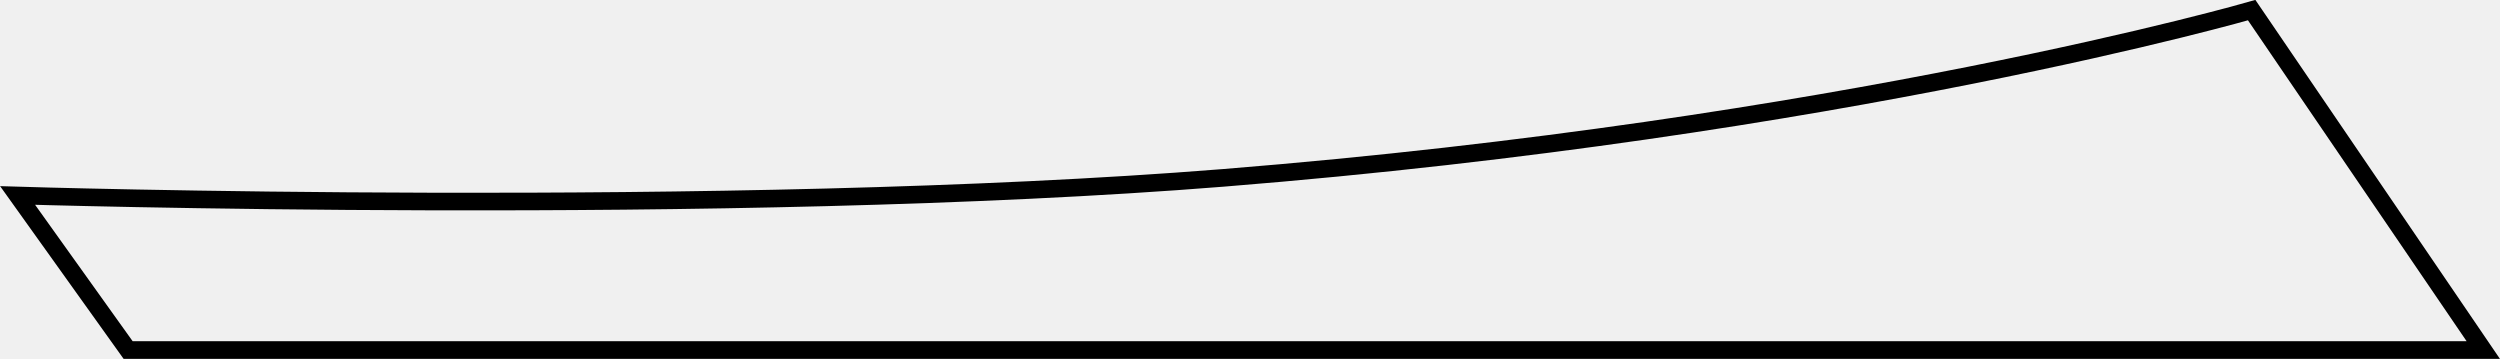
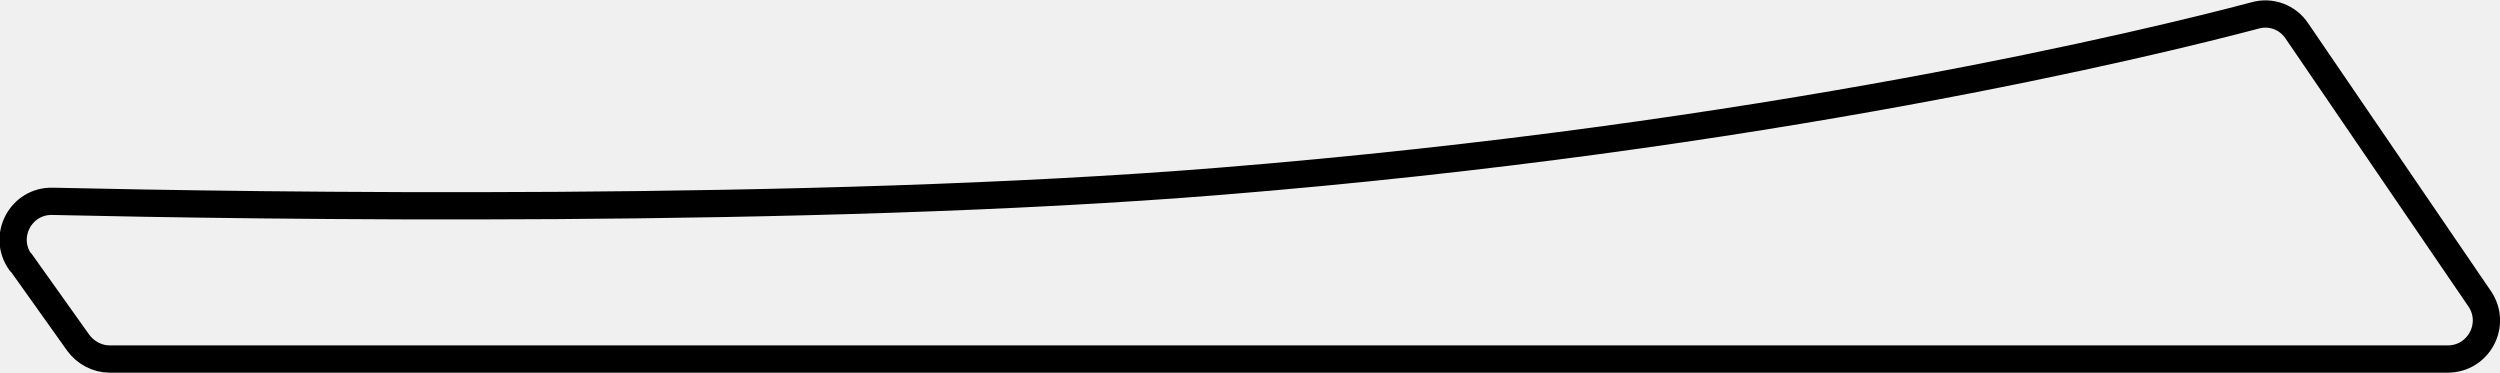
- <svg xmlns="http://www.w3.org/2000/svg" id="Layer_1" data-name="Layer 1" viewBox="0 0 567.8 81.5">
+ <svg xmlns="http://www.w3.org/2000/svg" id="Layer_1" data-name="Layer 1" viewBox="0 0 550.1 81.9">
  <defs>
    <style>
      .cls-1 {
-         fill: none;
-         stroke: #000;
-         stroke-miterlimit: 10;
-         stroke-width: 4px;
+         fill: #fff;
+         opacity: 0;
      }

      .cls-2 {
-         fill: #fff;
-         opacity: 0;
+         fill: none;
+         stroke: #000;
+         stroke-linejoin: round;
+         stroke-width: 6px;
      }
    </style>
  </defs>
-   <path id="background" class="cls-2" d="m4,45.3l25.1,35.1h534.9L511.4,3.2s-92.7,26.8-233.6,38.1C165.4,50.3,4,45.3,4,45.3Z" />
-   <path id="border" class="cls-1" d="m4,44.4l25.1,35.1h534.9L511.4,2.3s-92.7,26.8-233.6,38.1C165.4,49.4,4,44.4,4,44.4Z" />
+   <path id="background" class="cls-1" d="m4.2,57.5l12.6,17.7c1.6,2.2,4.2,3.6,6.9,3.6h514.5c6.8,0,10.9-7.6,7-13.3l-40.2-58.9c-2-3-5.7-4.4-9.2-3.4-22.3,5.9-107.5,26.8-227.9,36.5-90.3,7.3-212.4,5.4-256.7,4.4-7-.2-11.2,7.7-7.1,13.4Z" />
+   <path id="border" class="cls-2" d="m4.6,57.7l12.6,17.7c1.6,2.2,4.2,3.6,6.9,3.6h514.5c6.8,0,10.9-7.6,7-13.3l-40.2-58.9c-2-3-5.7-4.4-9.2-3.4-22.3,5.9-107.5,26.8-227.9,36.5-90.3,7.3-212.4,5.4-256.7,4.4-7-.2-11.2,7.7-7.1,13.4Z" />
</svg>
